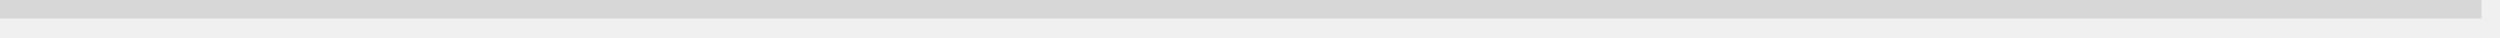
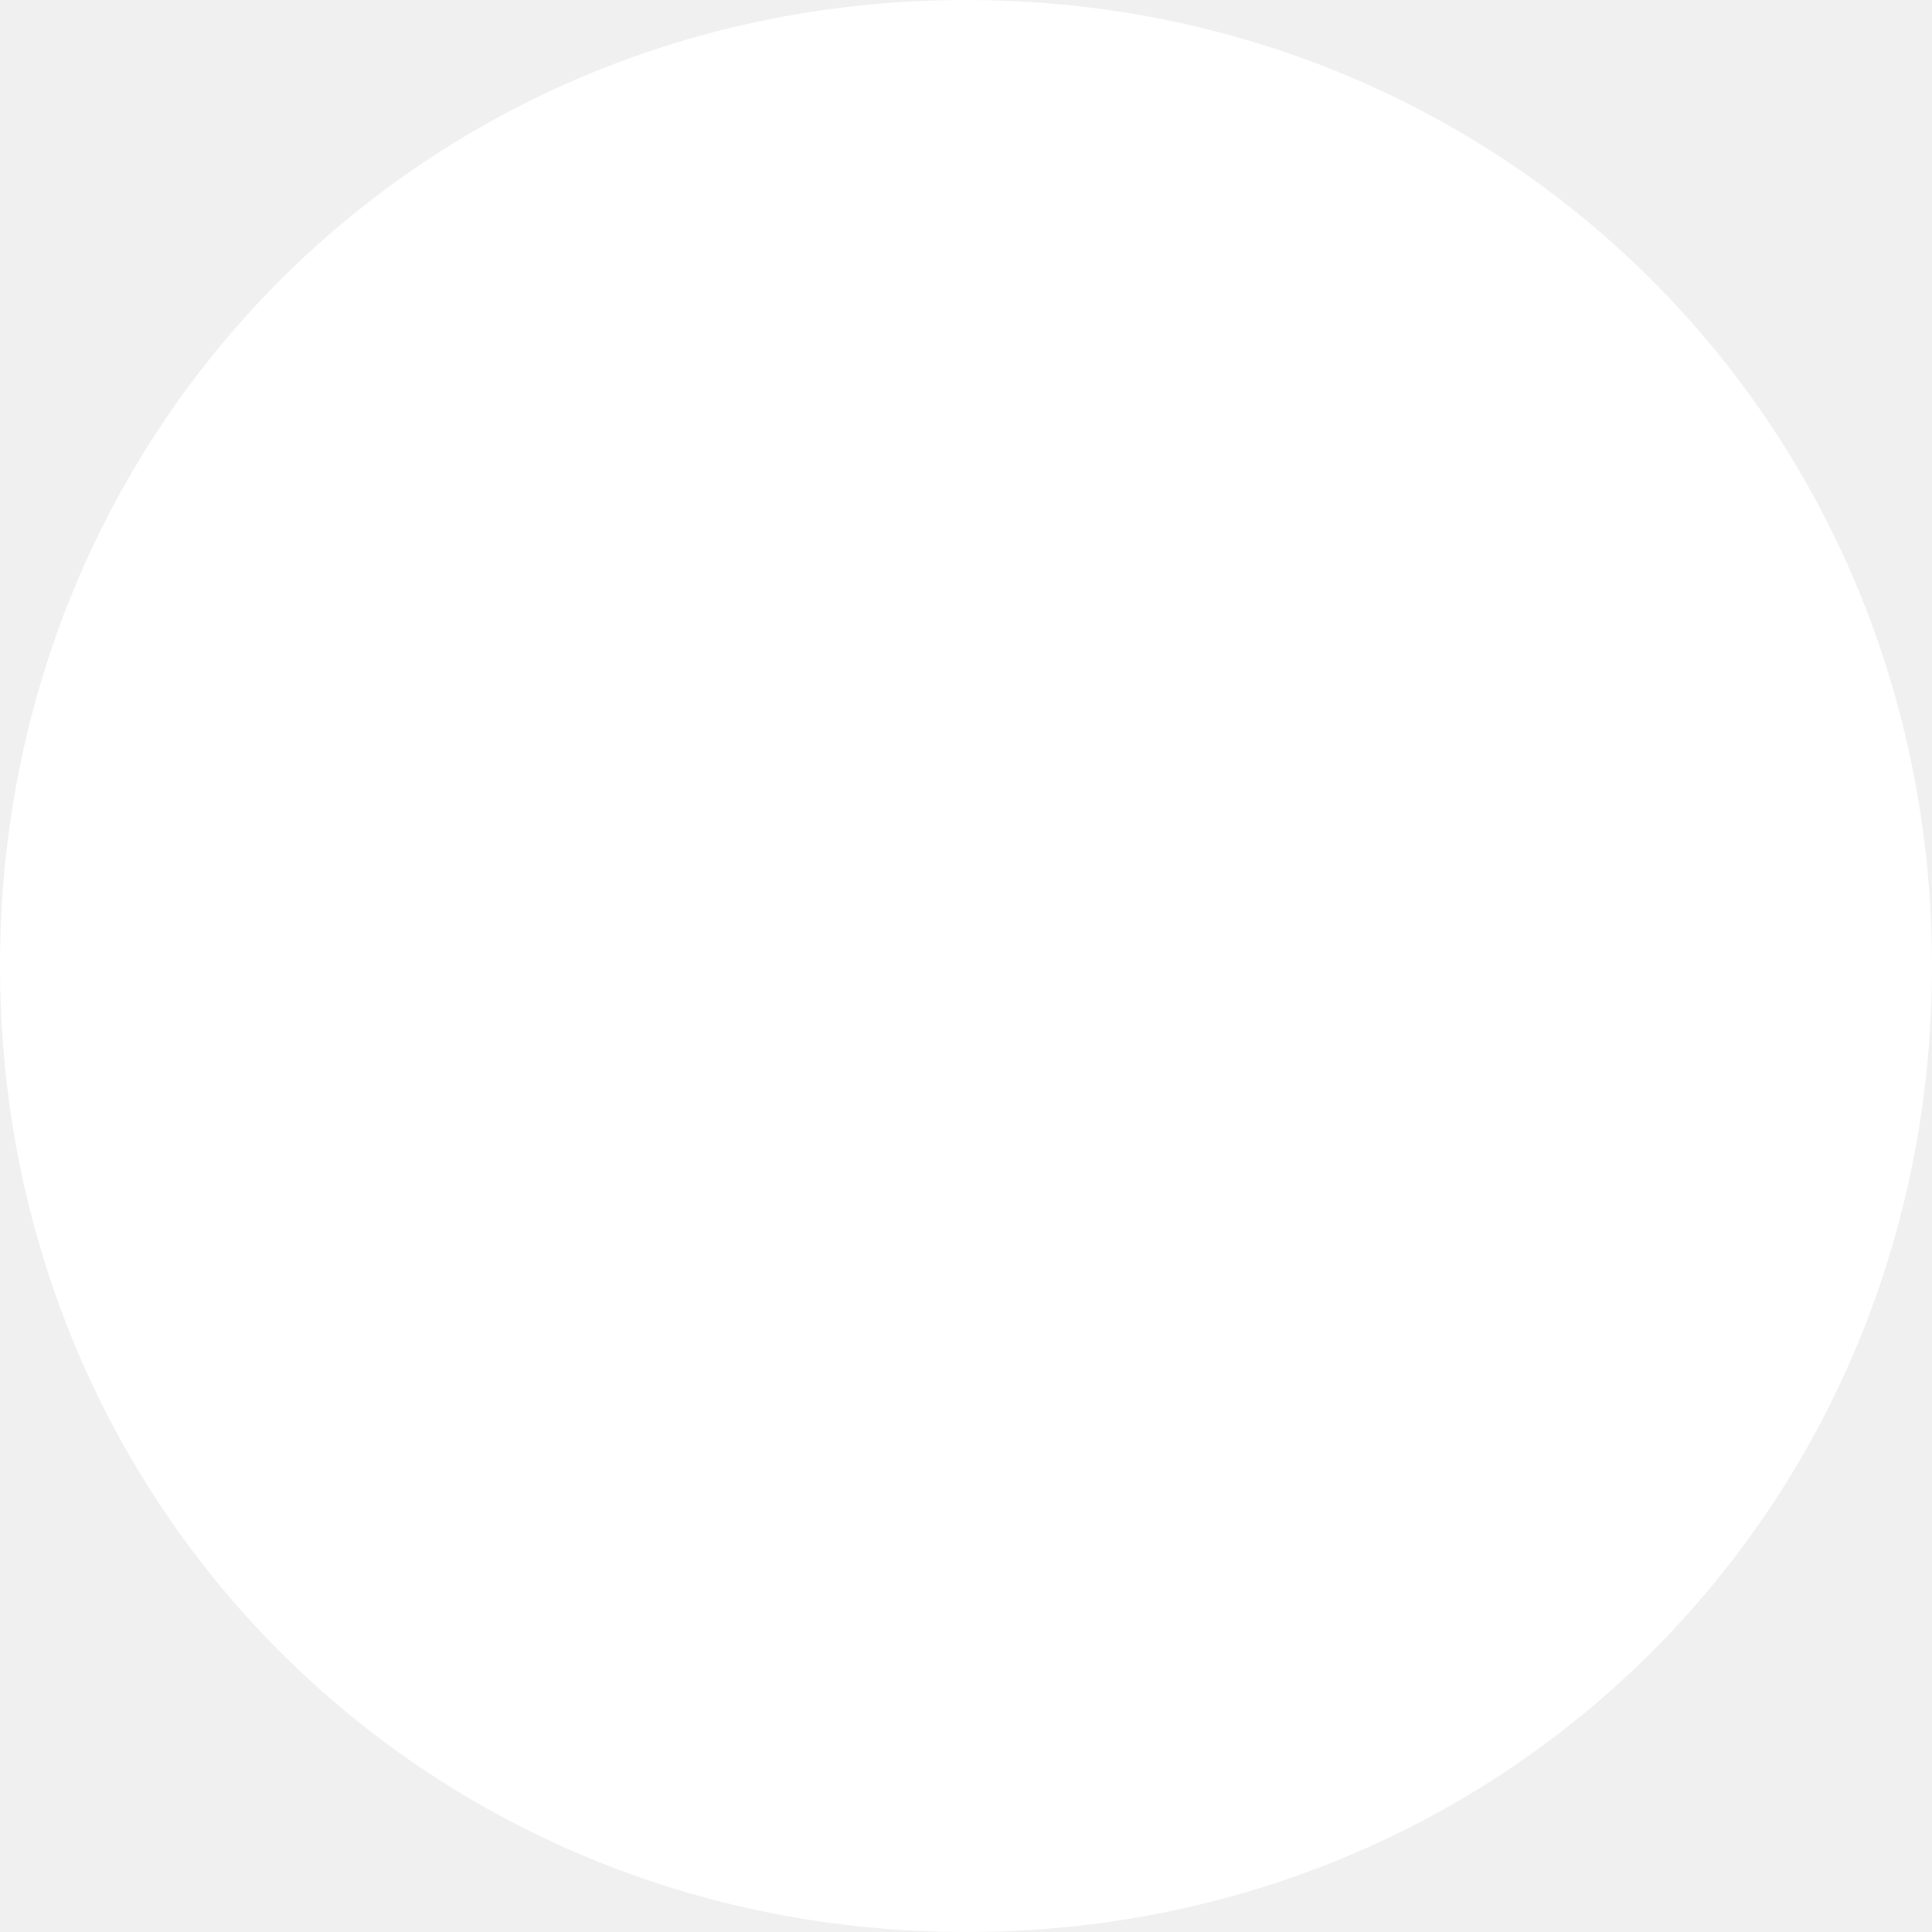
- <svg xmlns="http://www.w3.org/2000/svg" version="1.1" width="135px" height="2px">
-   <g transform="matrix(1 0 0 1 -31 -138 )">
-     <path d="M 31 138.5  L 165 138.5  " stroke-width="1" stroke="#d7d7d7" fill="none" />
+ <svg xmlns="http://www.w3.org/2000/svg" version="1.1" width="4px" height="4px">
+   <g transform="matrix(1 0 0 1 -307 -42 )">
+     <path d="M 309 42  C 310.12 42  311 42.88  311 44  C 311 45.12  310.12 46  309 46  C 307.88 46  307 45.12  307 44  C 307 42.88  307.88 42  309 42  Z " fill-rule="nonzero" fill="#ffffff" stroke="none" />
  </g>
</svg>
